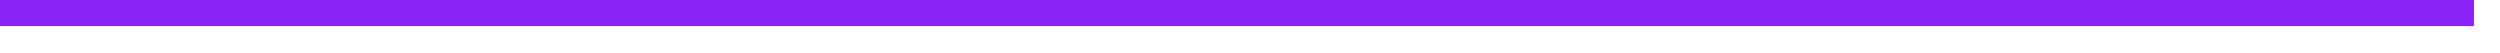
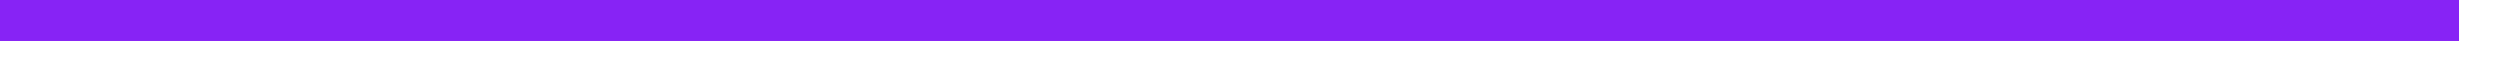
- <svg xmlns="http://www.w3.org/2000/svg" version="1.1" width="96px" height="2px">
-   <g transform="matrix(1 0 0 1 -547 -531 )">
-     <path d="M 547 531.5  L 642 531.5  " stroke-width="1" stroke="#8723f5" fill="none" />
+ <svg xmlns="http://www.w3.org/2000/svg" version="1.1" width="61px" height="2px">
+   <g transform="matrix(1 0 0 1 -231 -459 )">
+     <path d="M 231 459.5  L 291 459.5  " stroke-width="1" stroke="#8723f5" fill="none" />
  </g>
</svg>
